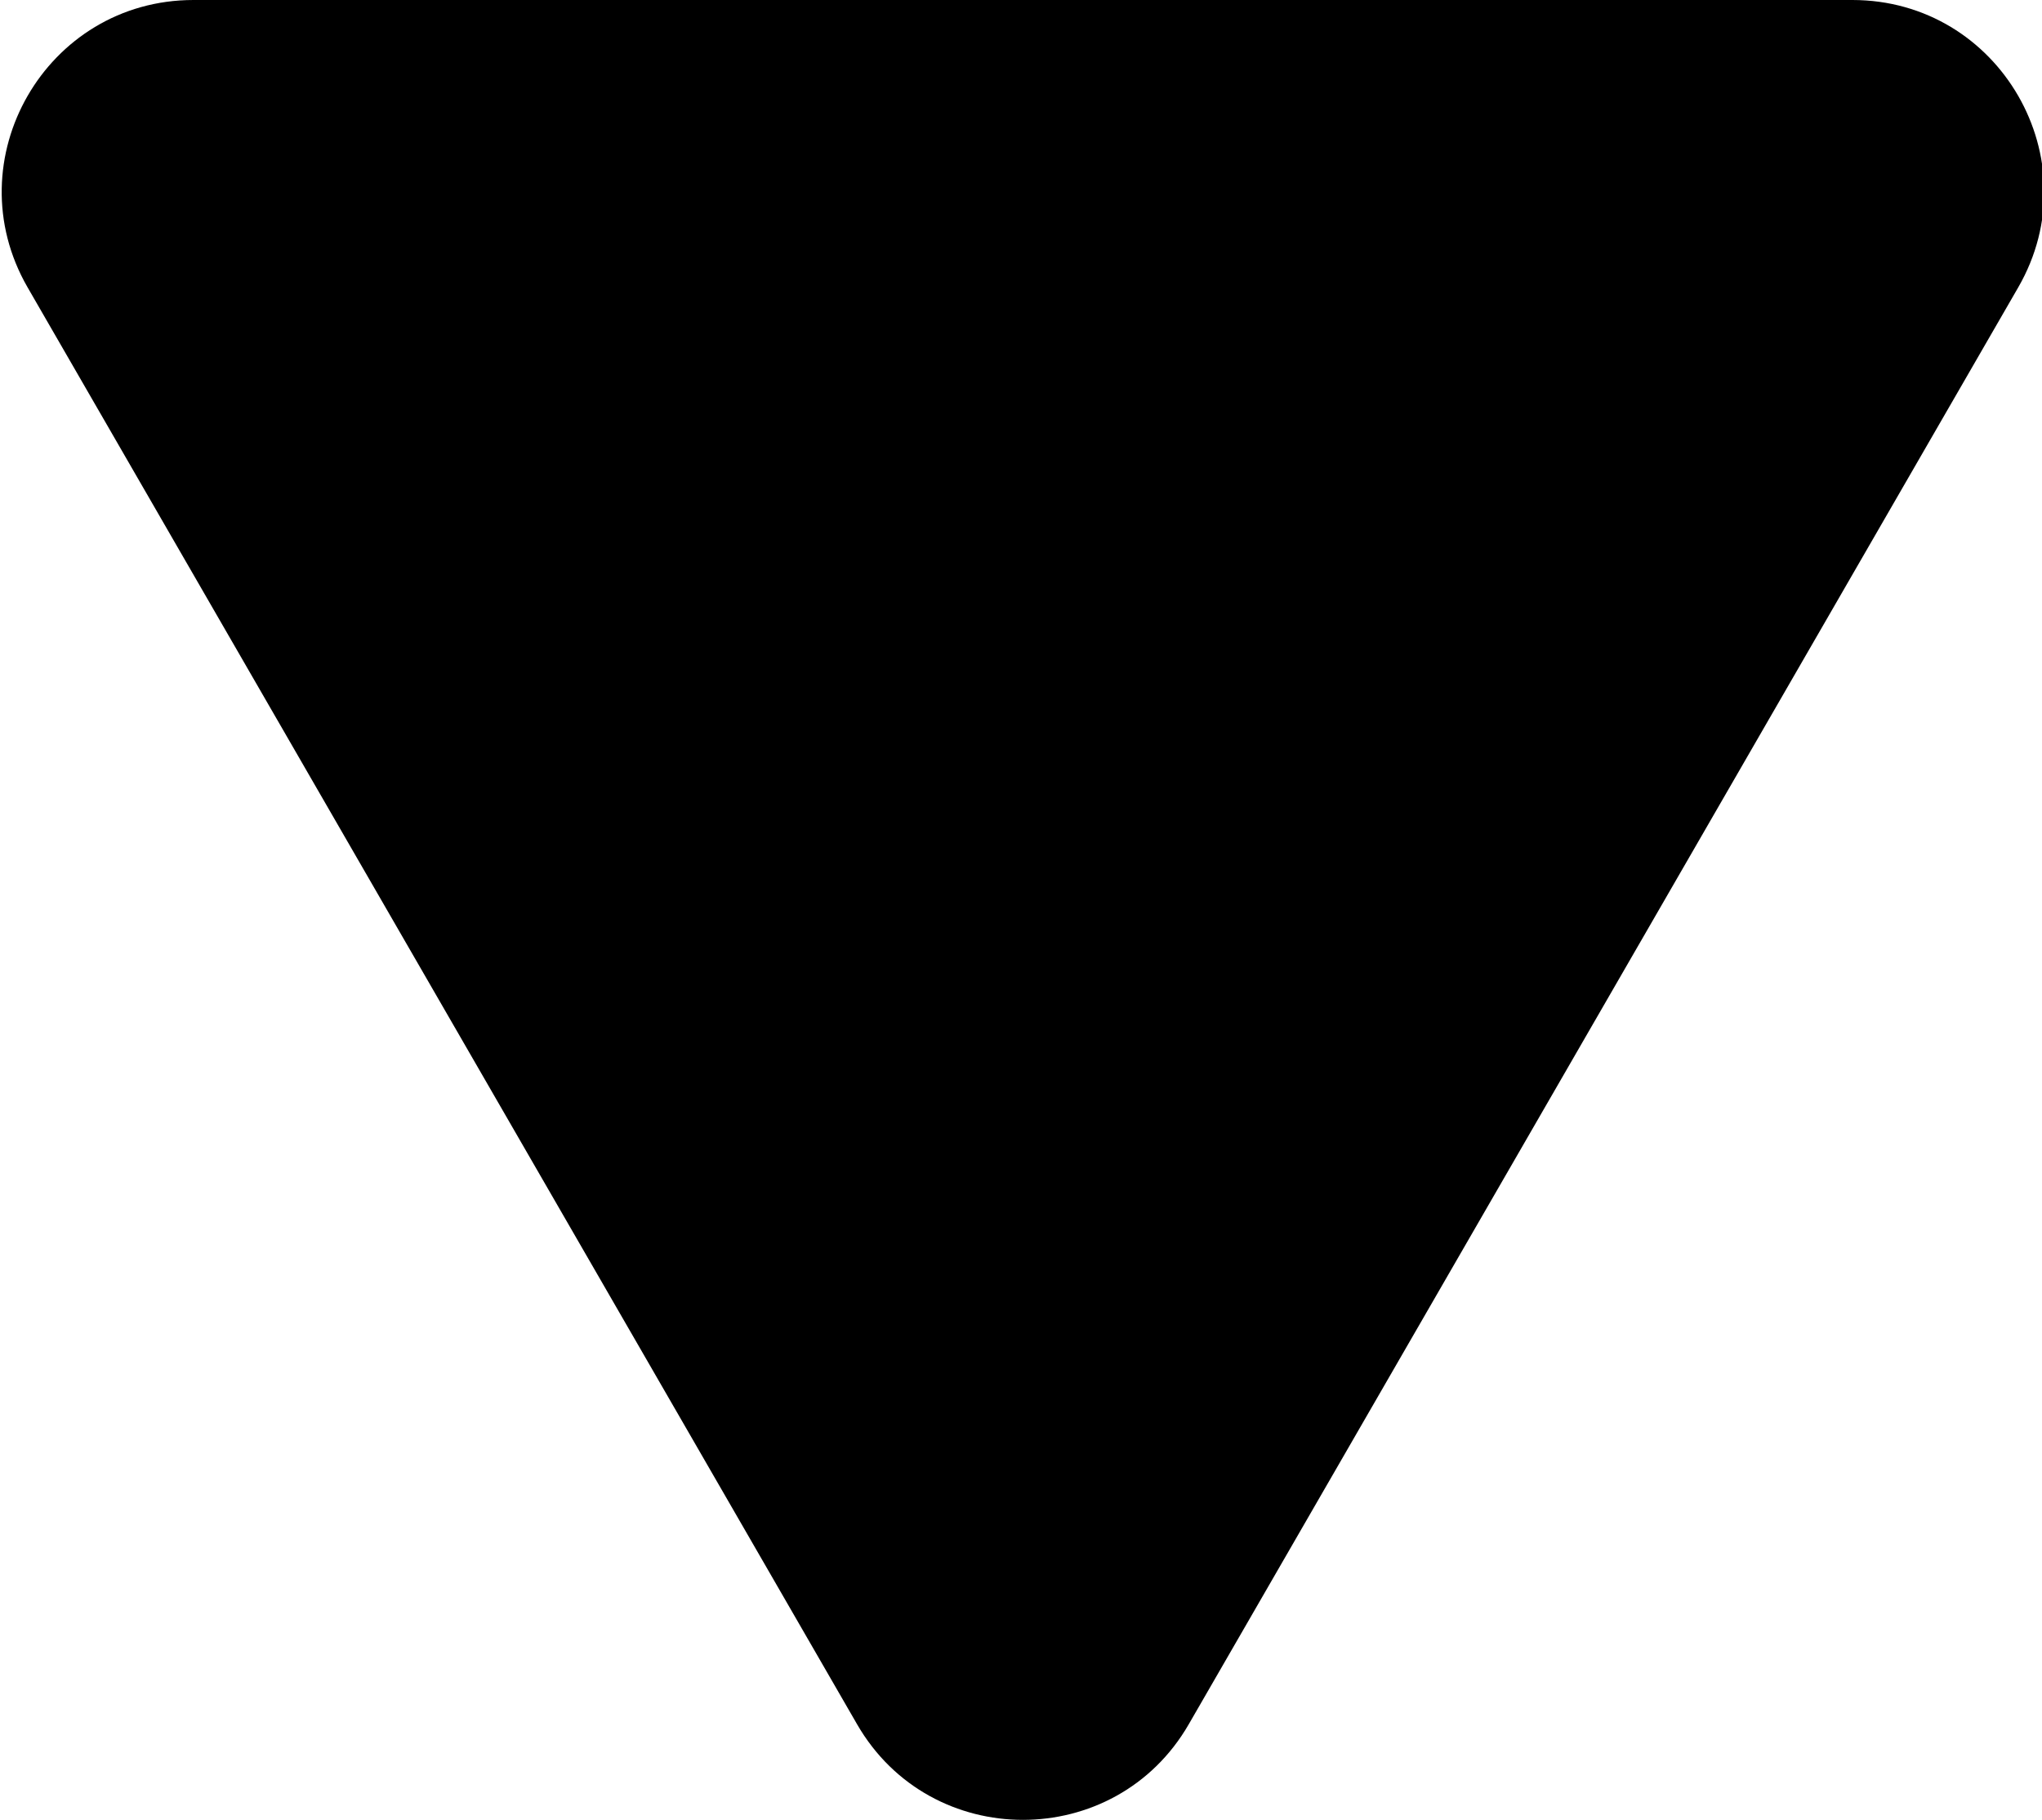
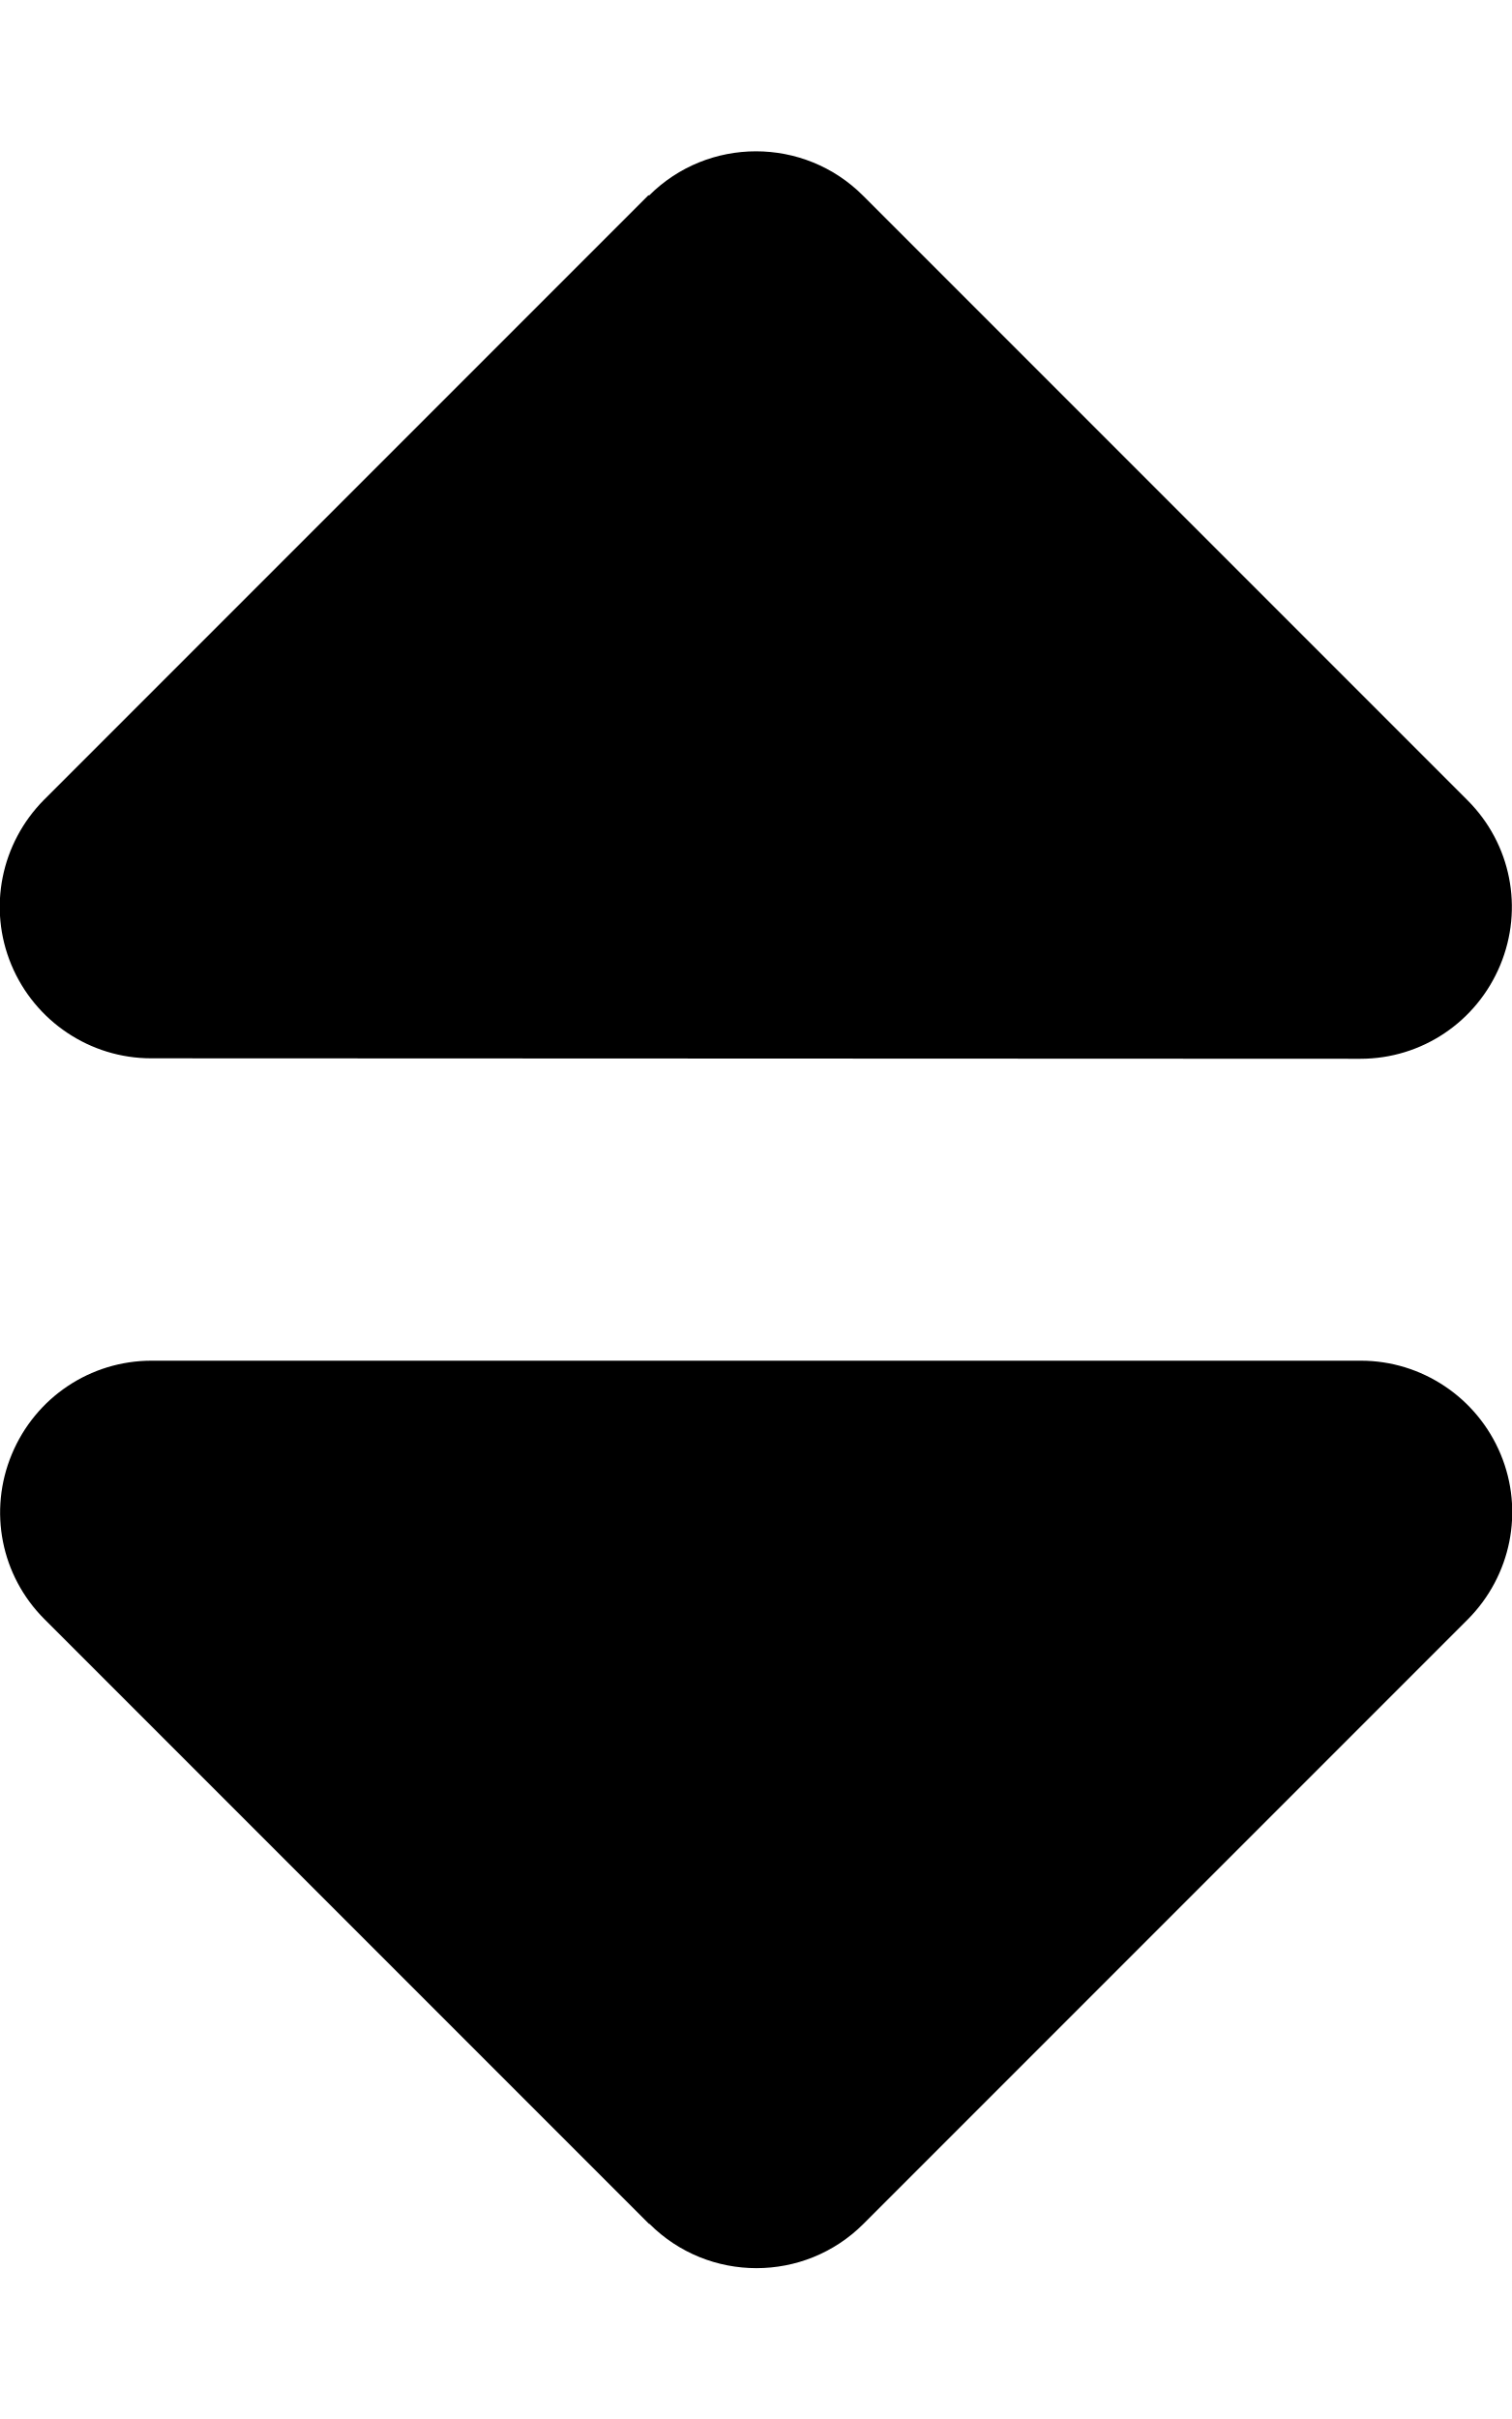
- <svg xmlns="http://www.w3.org/2000/svg" fill="none" viewBox="0.83 0.75 5.33 4.75">
-   <path fill="#000" d="M3.933 5.25c-.192.333-.674.333-.866 0L.902 1.5c-.192-.333.048-.75.433-.75h4.33c.385 0 .625.417.433.75L3.933 5.25Z" />
+ <svg xmlns="http://www.w3.org/2000/svg" viewBox="0 0 320 512">
+   <path d="M137.4 41.4c12.5-12.5 32.8-12.5 45.3 0l128 128c9.2 9.2 11.9 22.9 6.9 34.9s-16.6 19.8-29.6 19.8L32 224c-12.9 0-24.6-7.8-29.6-19.8s-2.2-25.7 6.9-34.9l128-128zm0 429.3l-128-128c-9.2-9.2-11.9-22.9-6.9-34.9s16.6-19.8 29.6-19.8l256 0c12.9 0 24.6 7.8 29.6 19.8s2.2 25.7-6.9 34.9l-128 128c-12.5 12.5-32.8 12.5-45.3 0z" />
</svg>
